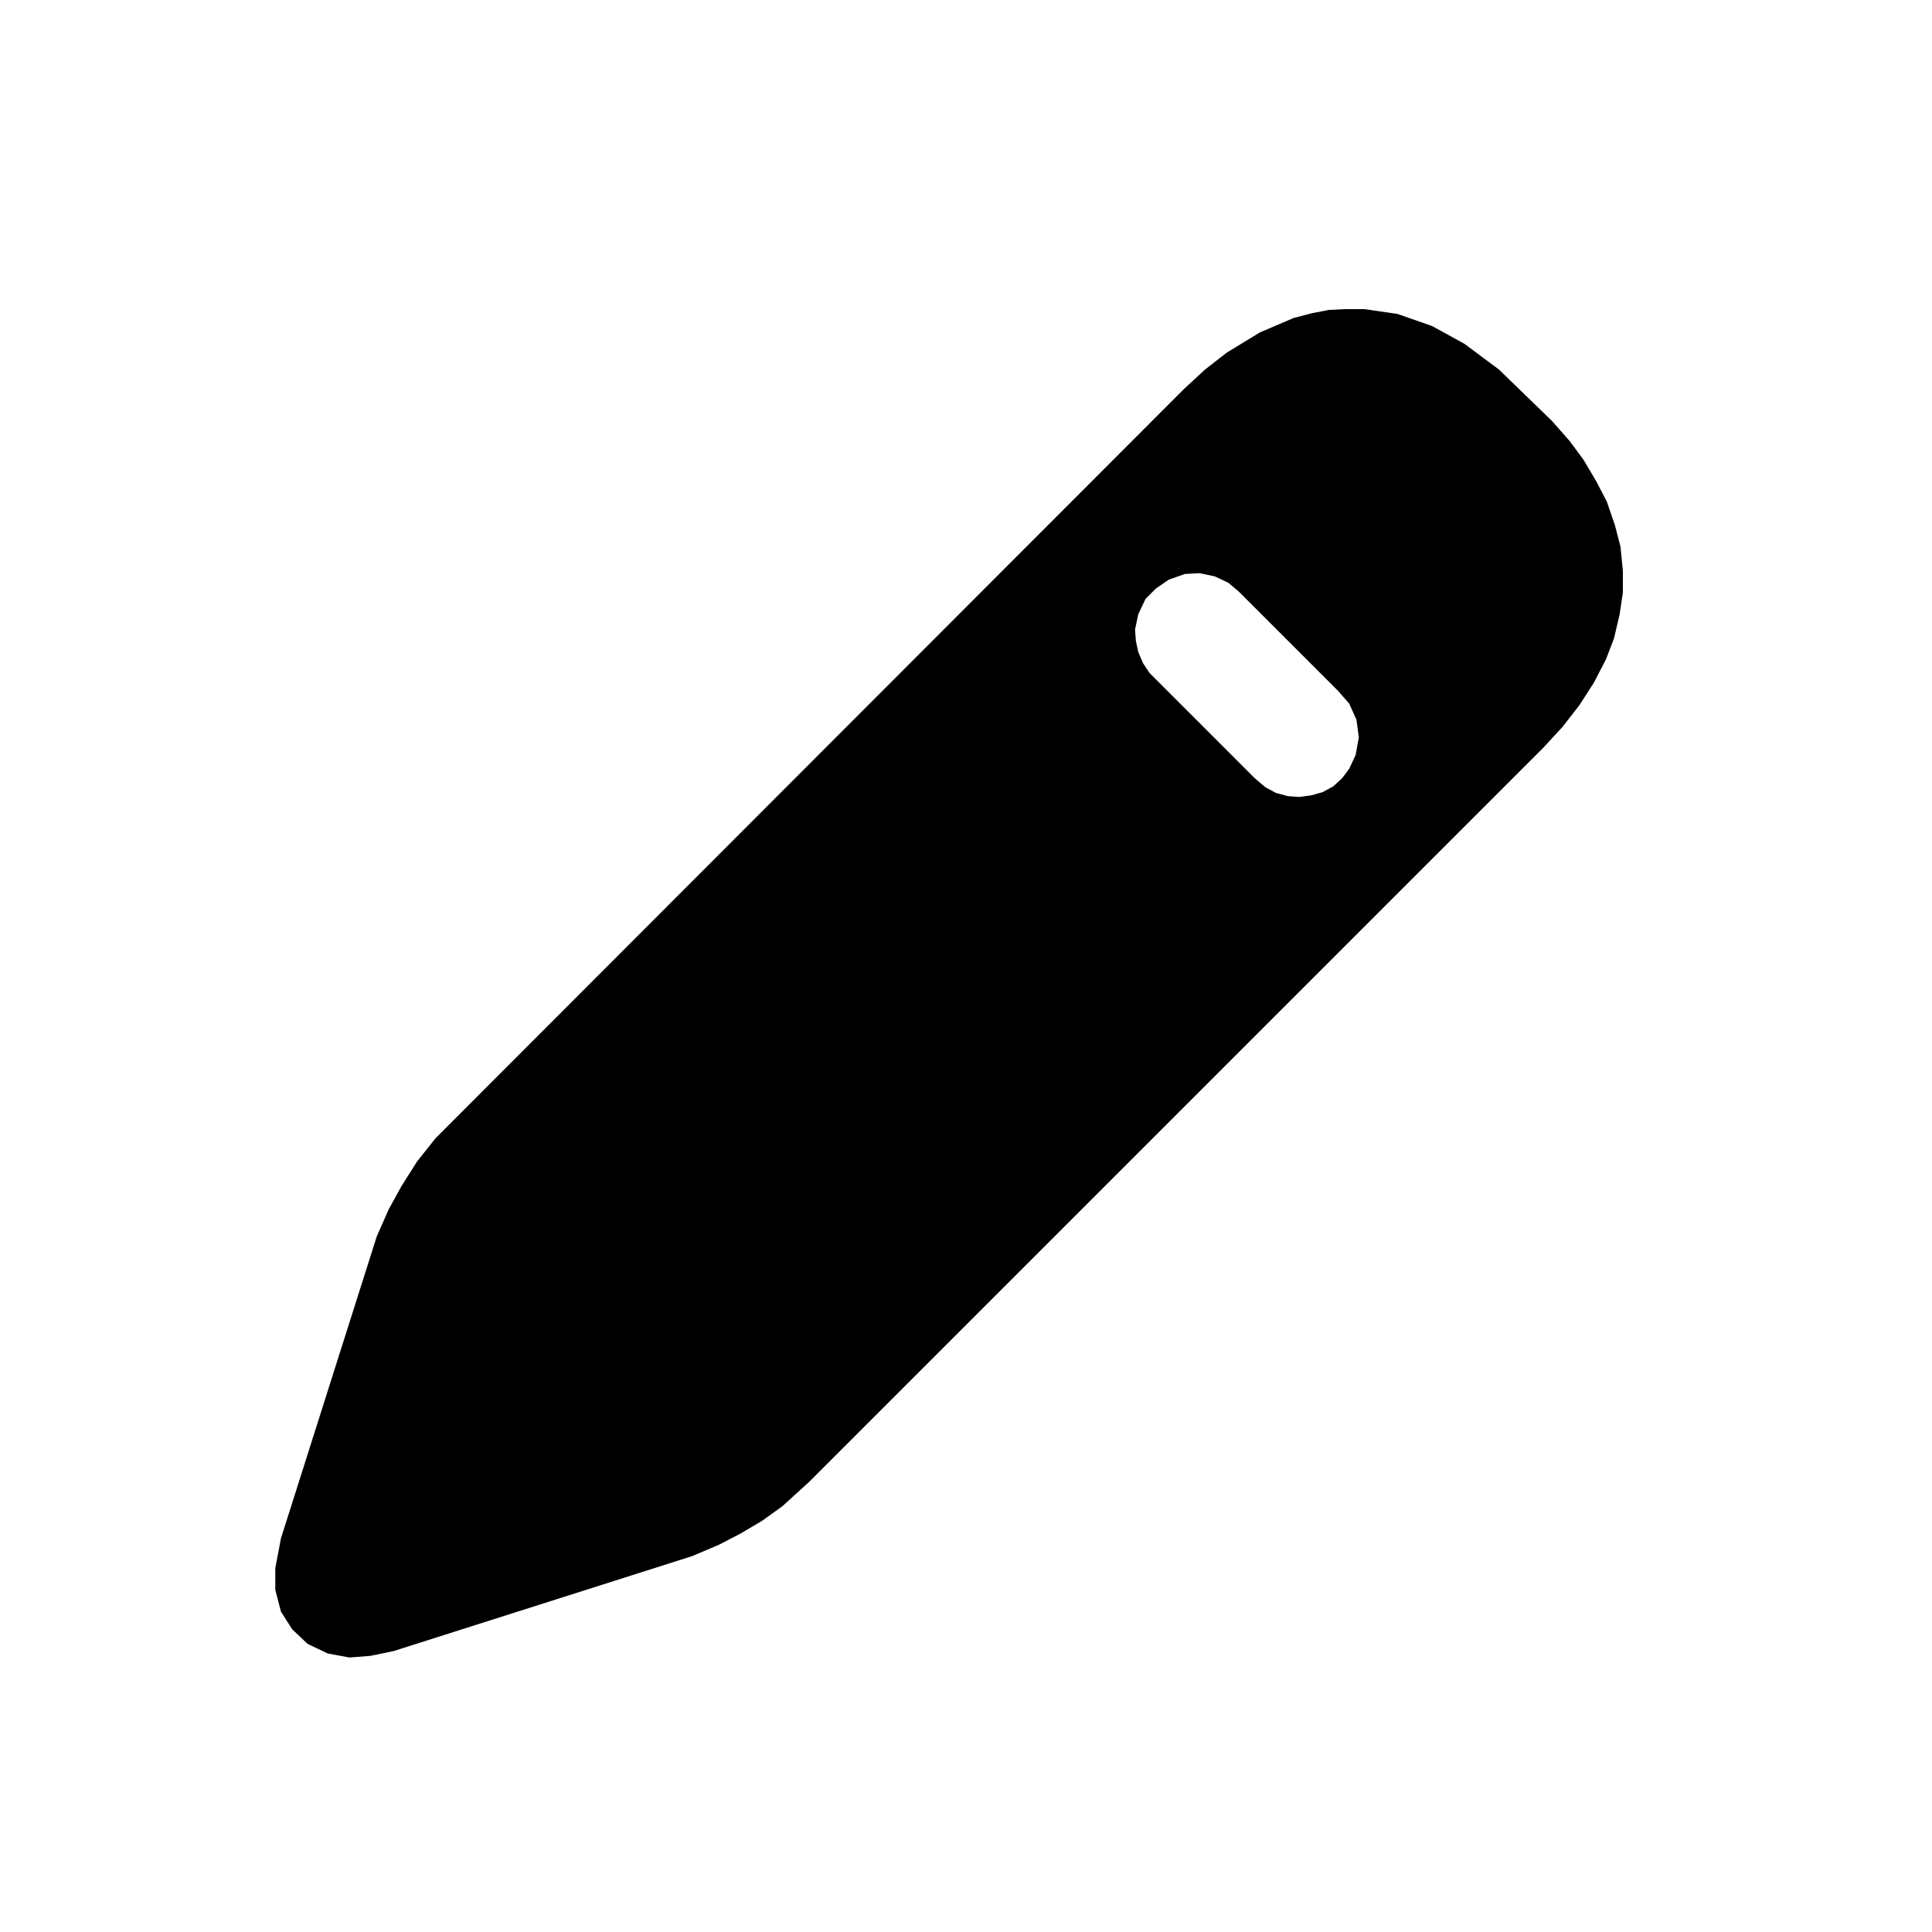
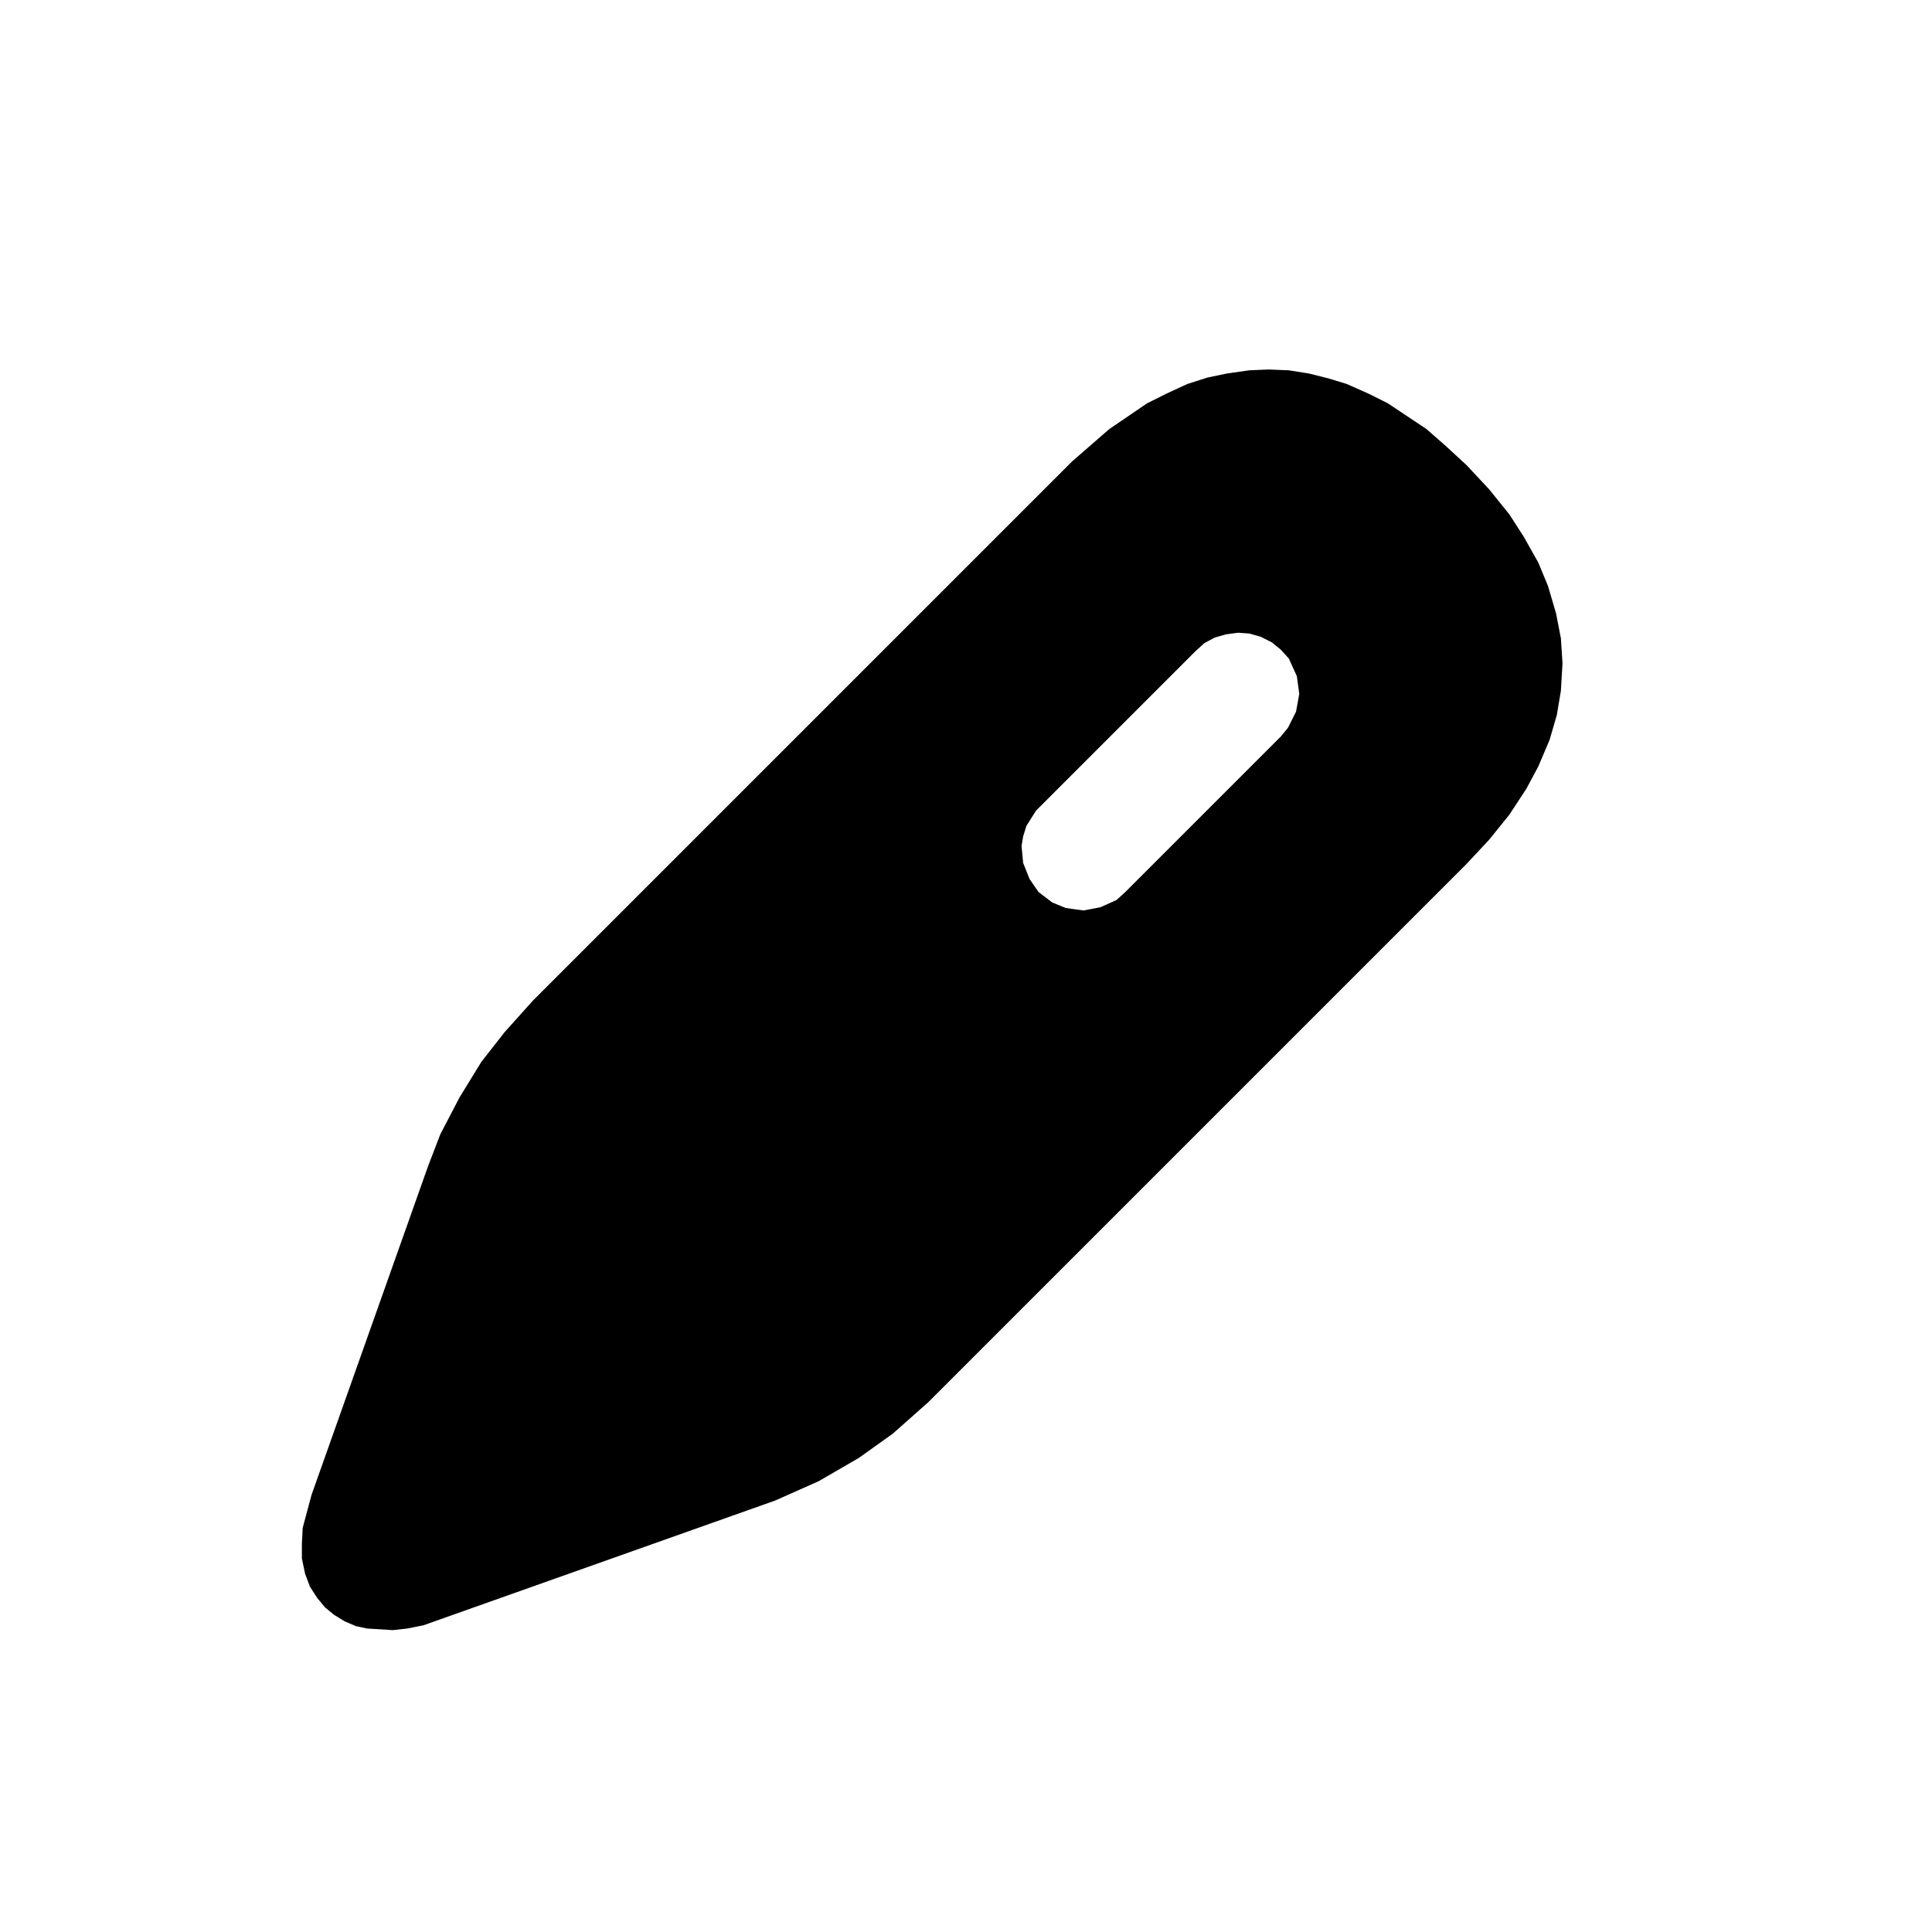
<svg xmlns="http://www.w3.org/2000/svg" viewBox="0 0 24 24" fill="currentColor">
-   <path fill-rule="evenodd" d="M4.89 20.51L8.6 19.33L8.93 19.19L9.2 19.05L9.47 18.89L9.72 18.71L10.05 18.41L19.17 9.29L19.41 9.03L19.62 8.76L19.8 8.48L19.95 8.19L20.05 7.93L20.12 7.63L20.16 7.36L20.16 7.09L20.13 6.79L20.06 6.52L19.96 6.23L19.83 5.98L19.67 5.71L19.5 5.48L19.28 5.23L18.62 4.59L18.19 4.27L17.79 4.05L17.36 3.9L16.95 3.84L16.71 3.84L16.51 3.85L16.3 3.89L16.07 3.95L15.65 4.13L15.24 4.38L14.97 4.59L14.71 4.83L5.41 14.14L5.18 14.43L4.99 14.73L4.83 15.02L4.68 15.36L3.49 19.11L3.42 19.48L3.42 19.75L3.49 20.02L3.63 20.24L3.82 20.42L4.07 20.54L4.34 20.59L4.6 20.57ZM14.1 7.82L14.14 7.63L14.23 7.44L14.36 7.31L14.52 7.2L14.72 7.13L14.9 7.12L15.09 7.16L15.26 7.24L15.39 7.35L16.62 8.58L16.76 8.74L16.85 8.94L16.88 9.16L16.84 9.38L16.76 9.55L16.67 9.67L16.56 9.77L16.43 9.84L16.29 9.88L16.14 9.9L16 9.89L15.85 9.85L15.72 9.78L15.59 9.67L14.28 8.36L14.2 8.24L14.14 8.1L14.11 7.96Z" />
+   <path fill-rule="evenodd" d="M18.22 5.78L17.96 5.54L17.72 5.33L17.24 5.01L17 4.89L16.73 4.77L16.5 4.7L16.26 4.64L16.01 4.6L15.76 4.59L15.52 4.6L15.24 4.64L15 4.69L14.75 4.77L14.49 4.89L14.25 5.01L13.78 5.33L13.32 5.73L6.62 12.43L6.27 12.82L5.98 13.19L5.71 13.63L5.47 14.09L5.32 14.48L3.87 18.57L3.76 18.98L3.75 19.18L3.75 19.36L3.79 19.55L3.85 19.71L3.94 19.85L4.04 19.97L4.15 20.06L4.28 20.14L4.42 20.2L4.56 20.23L4.88 20.25L5.06 20.23L5.26 20.19L9.63 18.64L10.17 18.4L10.67 18.11L11.09 17.81L11.53 17.42L18.22 10.73L18.5 10.43L18.75 10.12L18.96 9.8L19.11 9.52L19.25 9.19L19.34 8.88L19.39 8.58L19.41 8.24L19.39 7.93L19.33 7.62L19.23 7.28L19.11 6.99L18.93 6.67L18.75 6.39L18.5 6.08ZM12.69 10.51L12.71 10.39L12.75 10.26L12.87 10.07L14.85 8.09L14.96 7.99L15.09 7.92L15.23 7.88L15.38 7.86L15.52 7.87L15.66 7.91L15.8 7.98L15.91 8.07L16.01 8.18L16.11 8.4L16.14 8.62L16.1 8.84L16 9.04L15.91 9.15L13.98 11.08L13.87 11.18L13.67 11.27L13.46 11.31L13.24 11.28L13.07 11.21L12.9 11.08L12.79 10.92L12.71 10.72Z" />
</svg>
